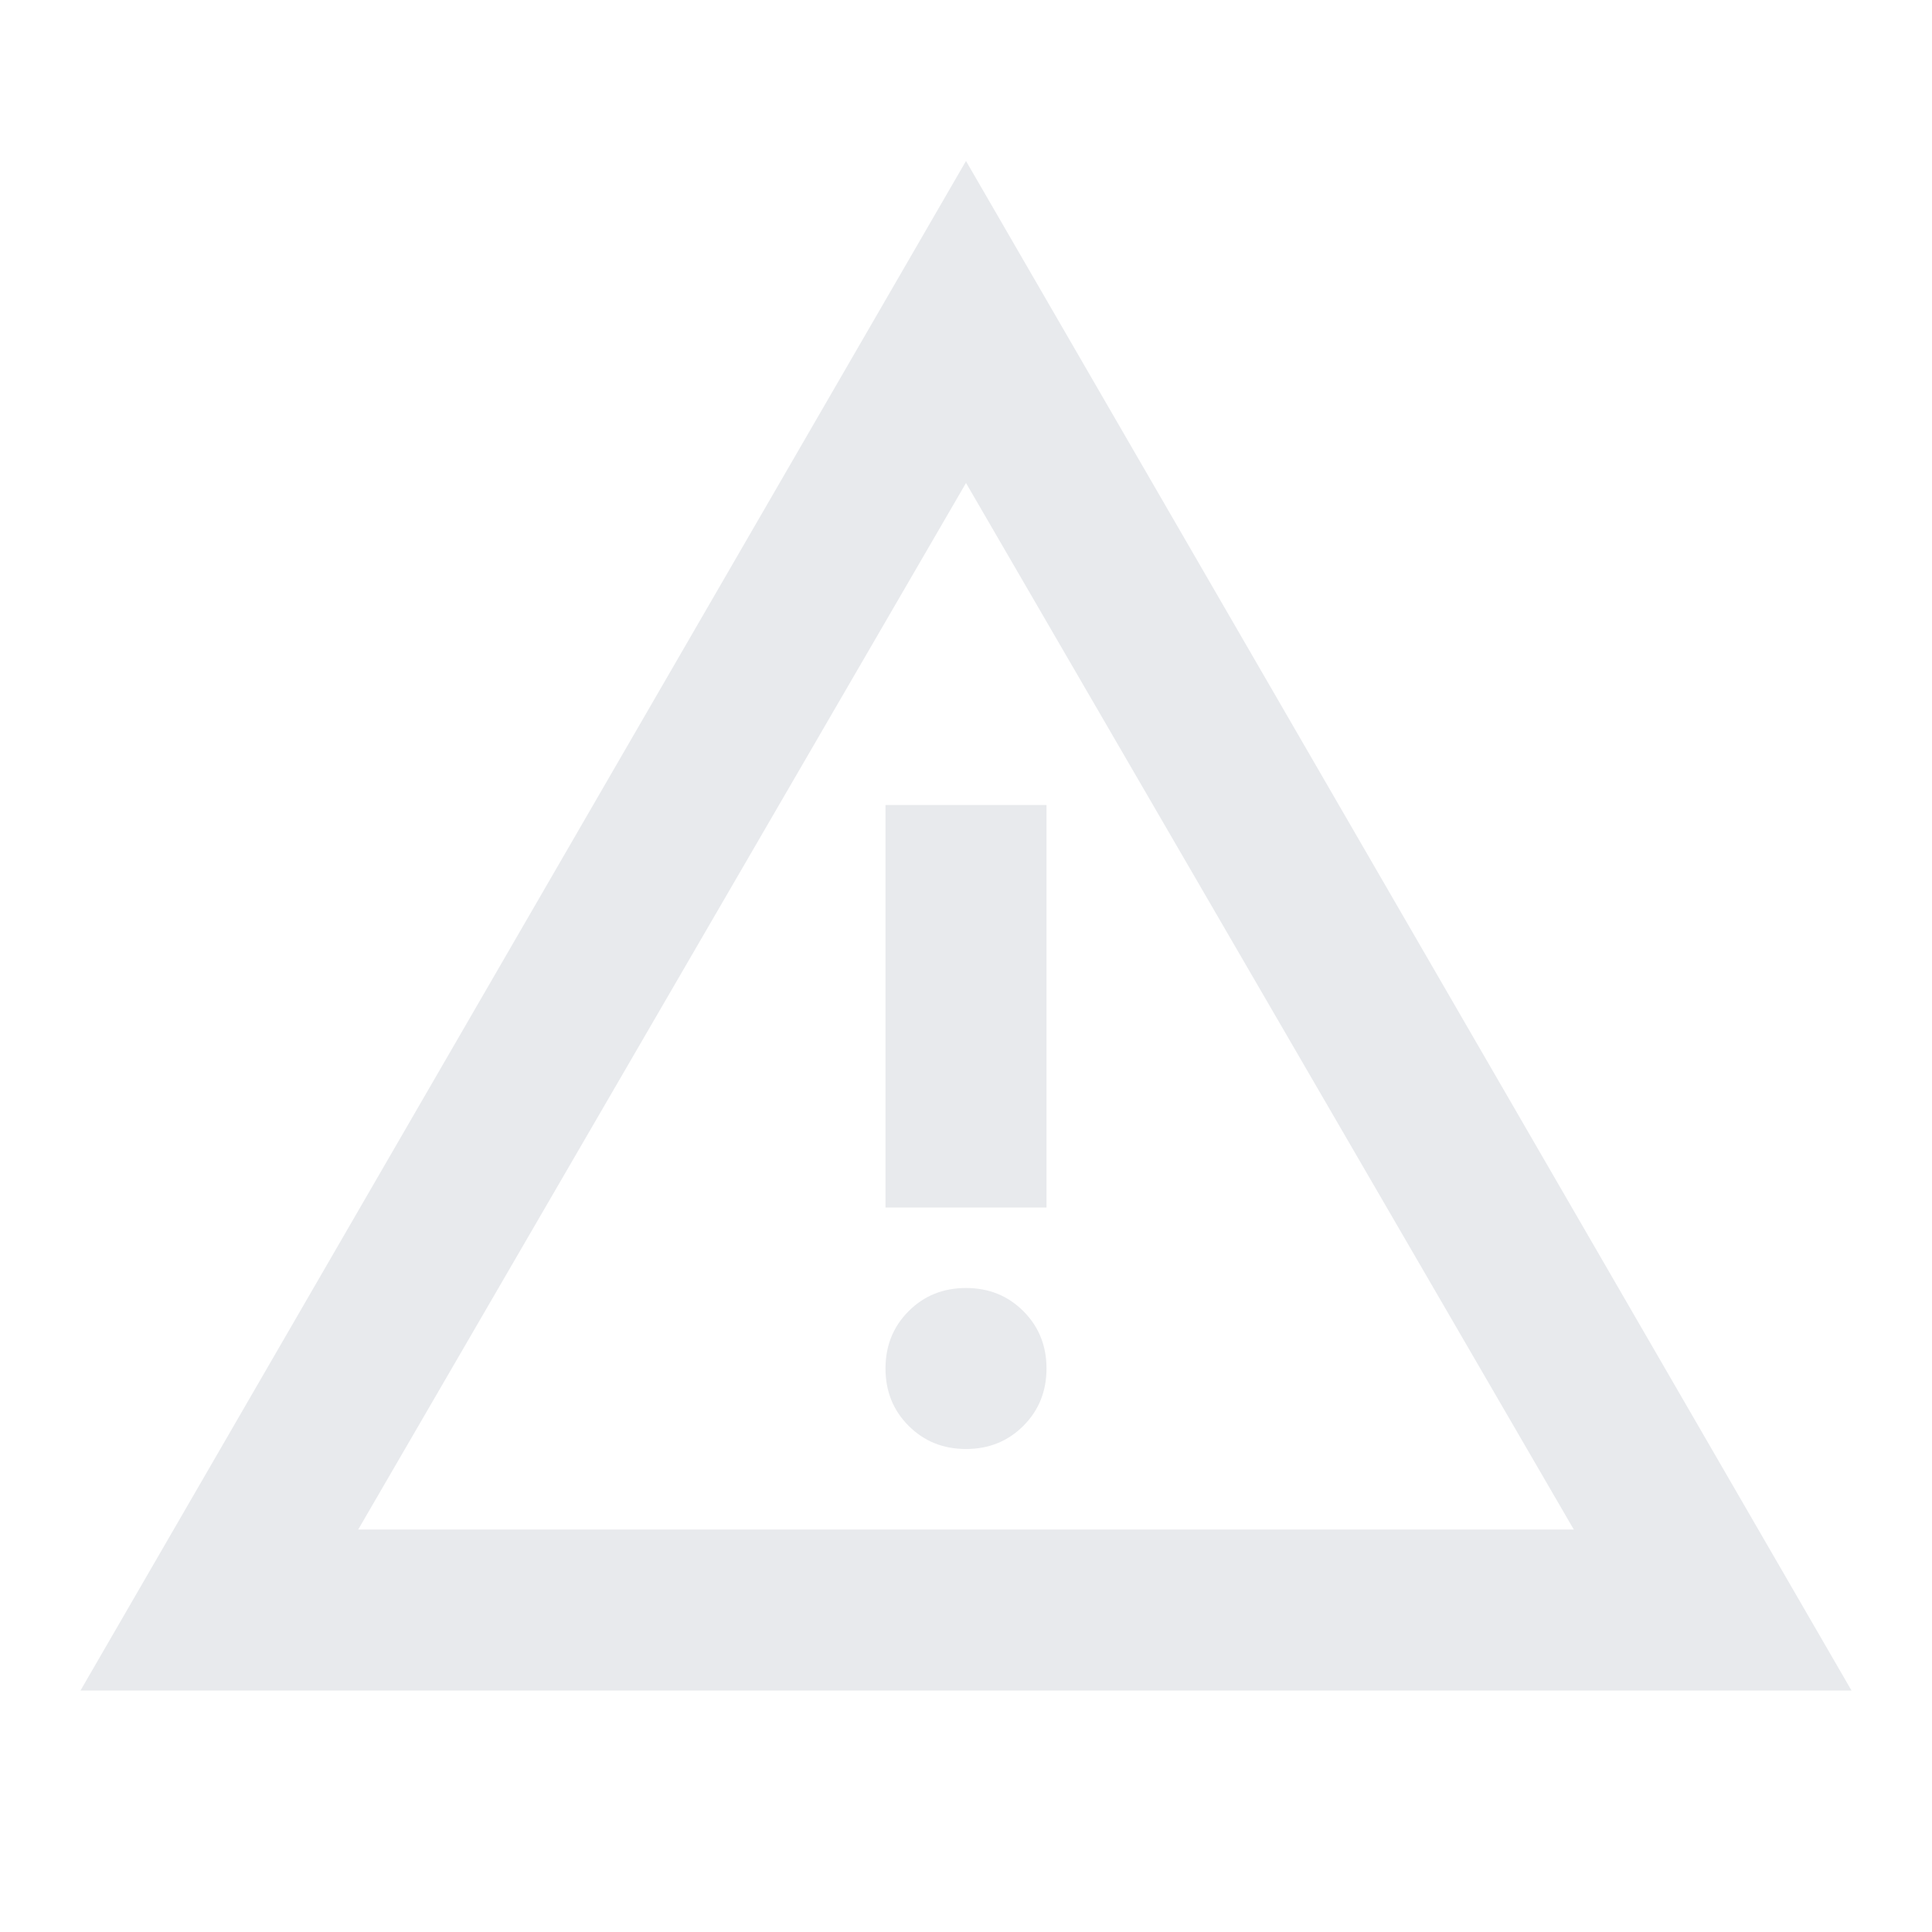
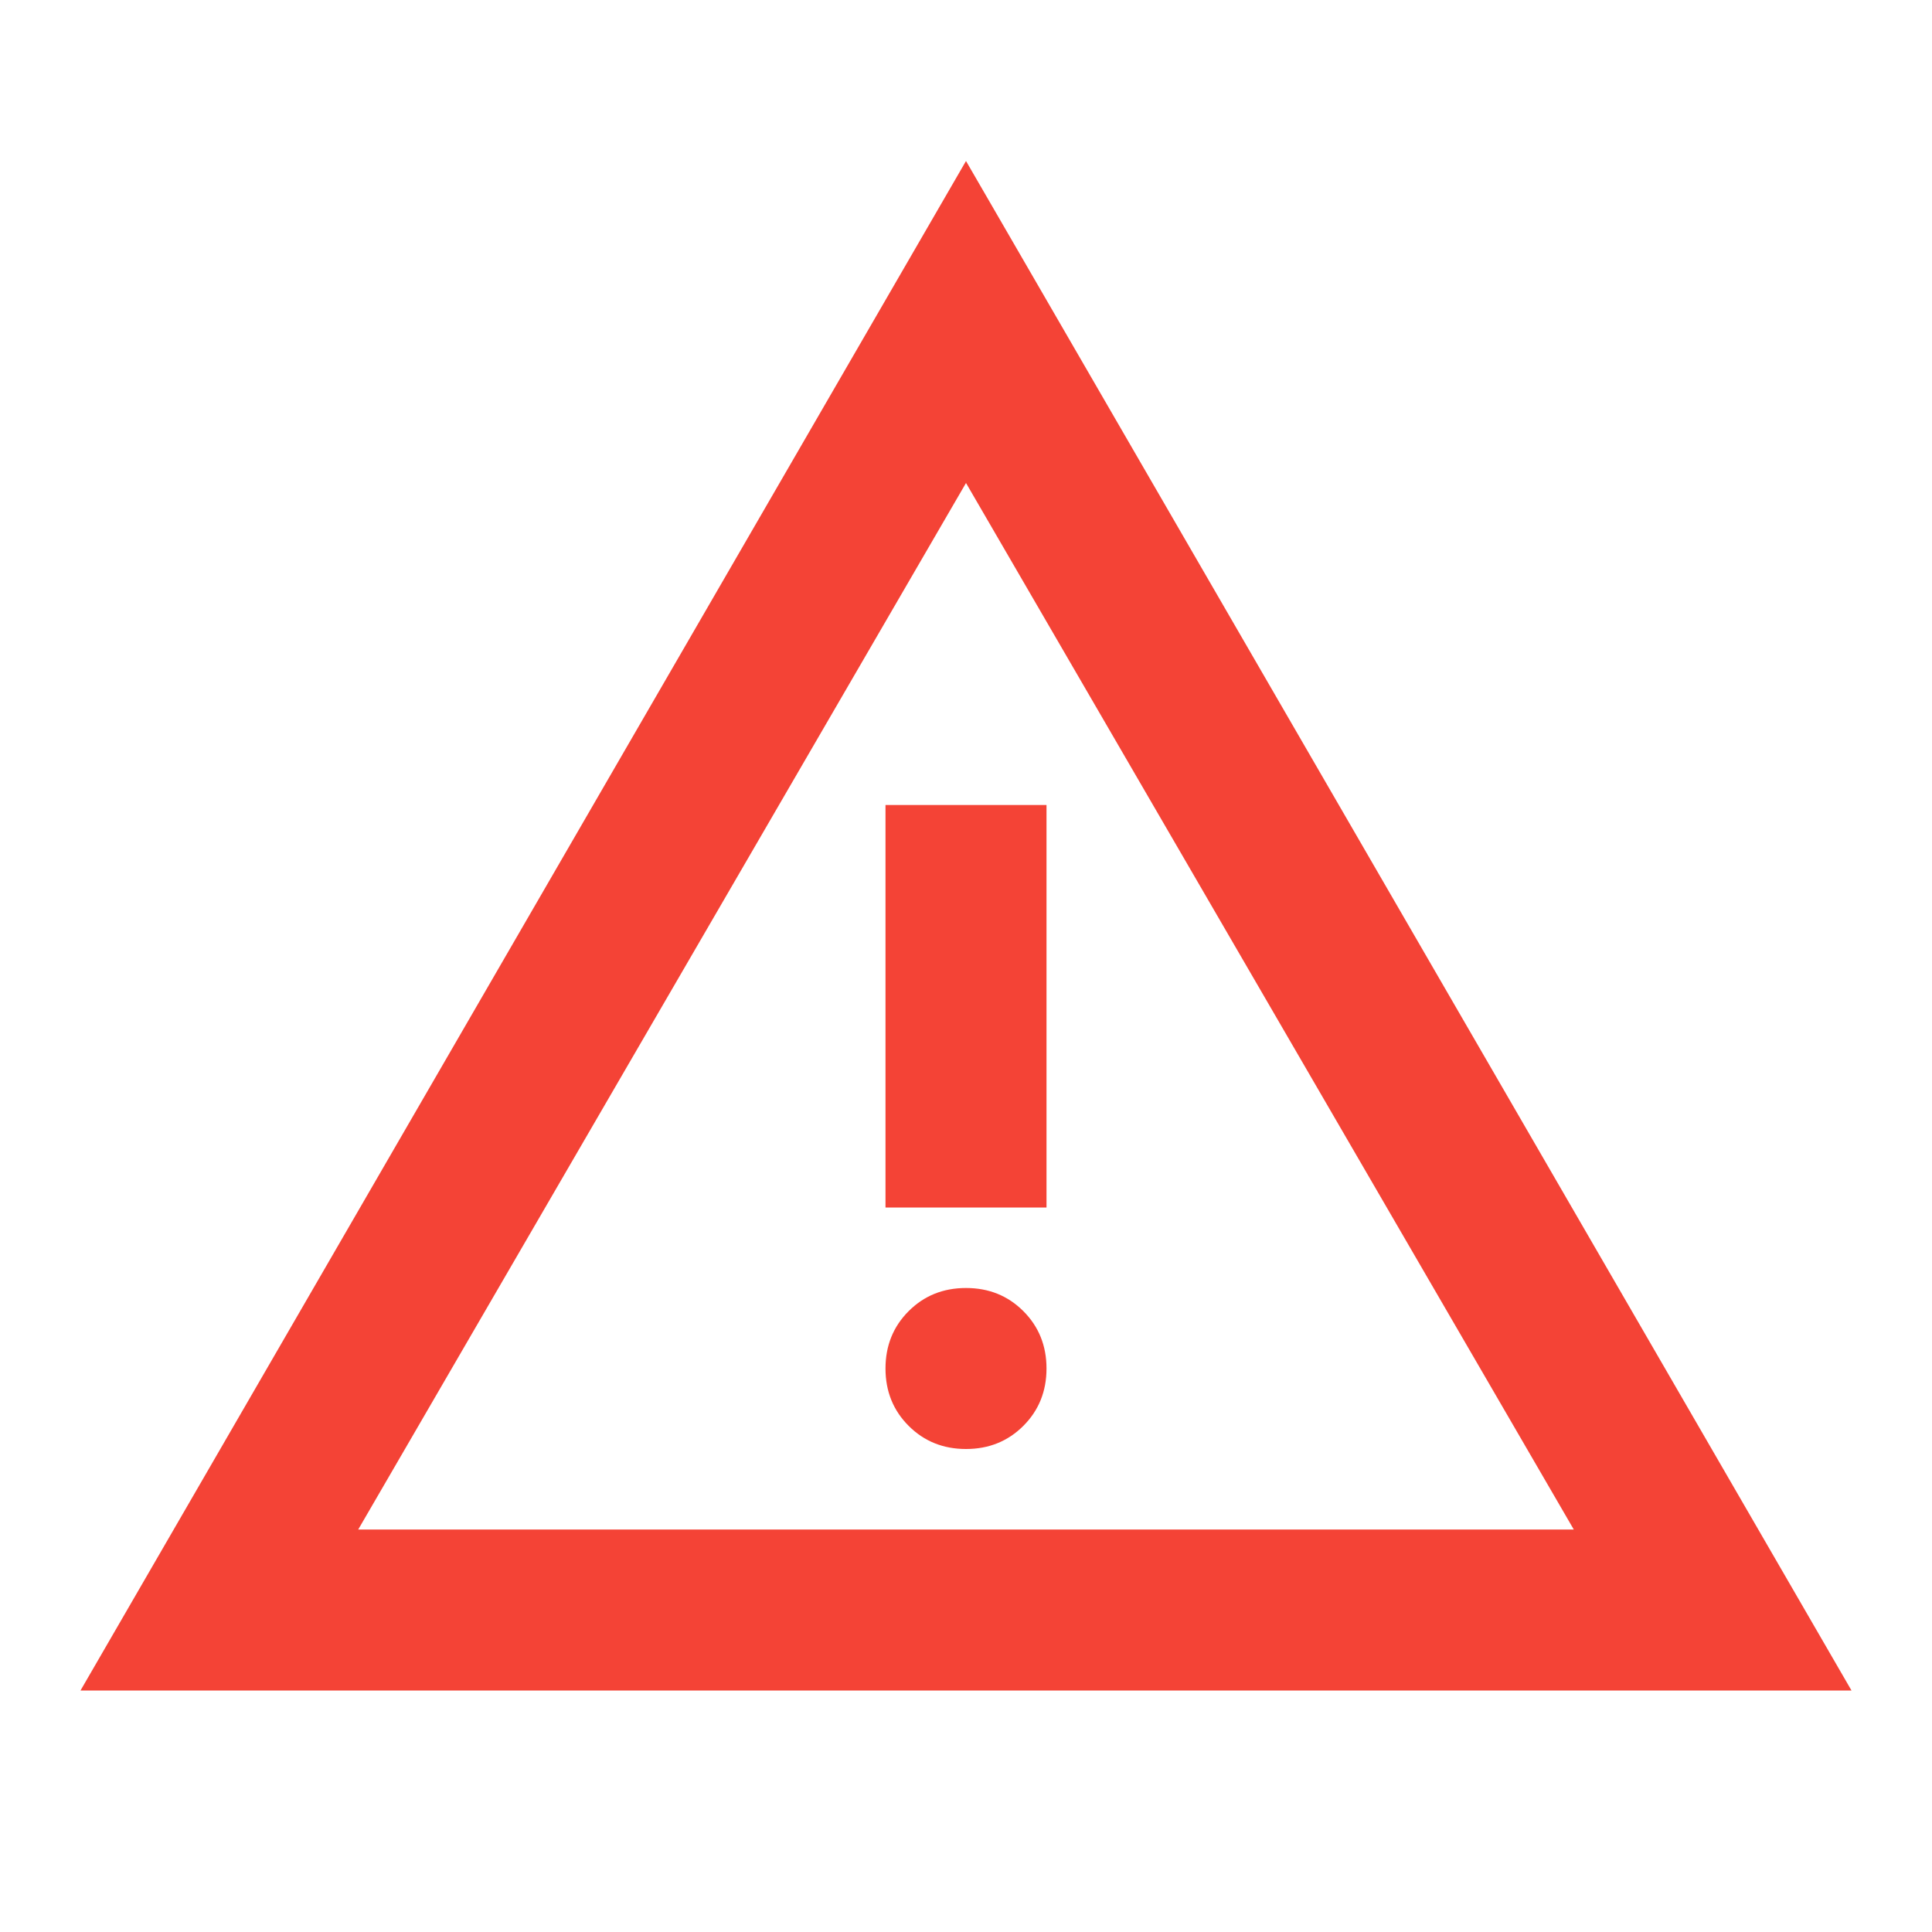
- <svg xmlns="http://www.w3.org/2000/svg" height="24px" viewBox="0 -960 960 960" width="24px" fill="#e8eaed">
+ <svg xmlns="http://www.w3.org/2000/svg" height="24px" viewBox="0 -960 960 960" width="24px" fill="#F44336">
  <path d="m40-120 440-760 440 760H40Zm138-80h604L480-720 178-200Zm302-40q17 0 28.5-11.5T520-280q0-17-11.5-28.5T480-320q-17 0-28.5 11.5T440-280q0 17 11.5 28.5T480-240Zm-40-120h80v-200h-80v200Zm40-100Z" />
</svg>
